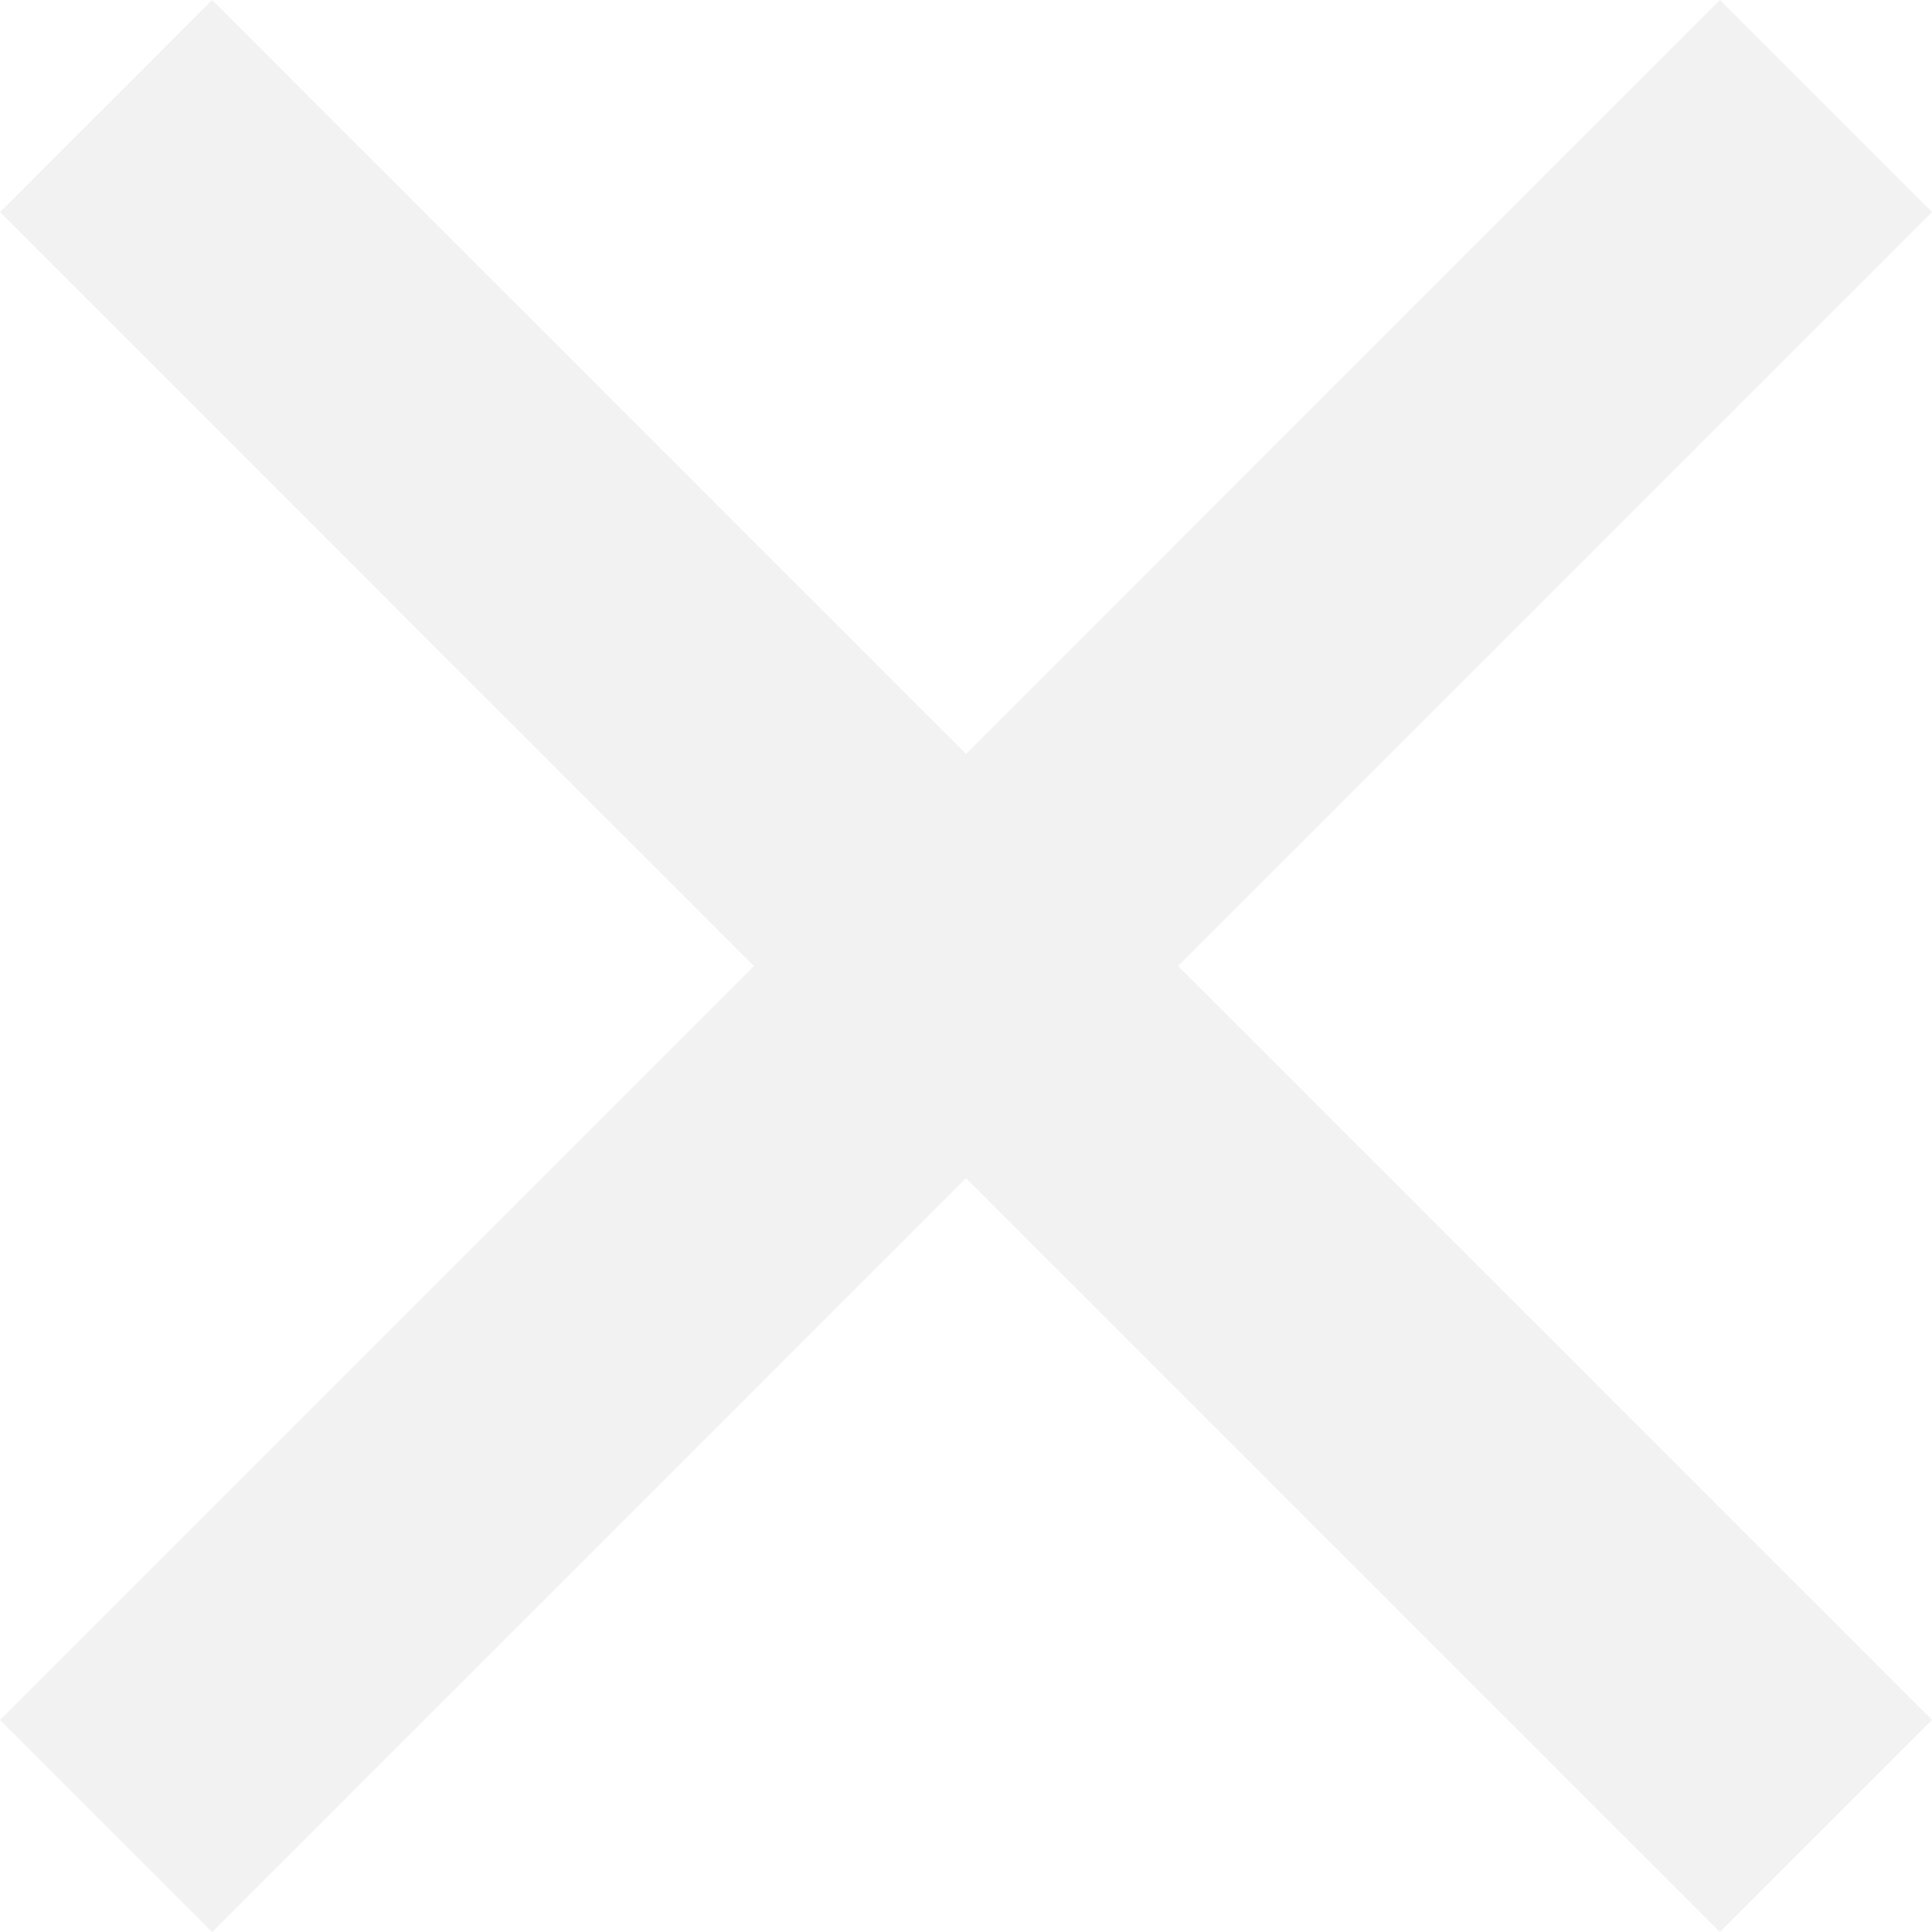
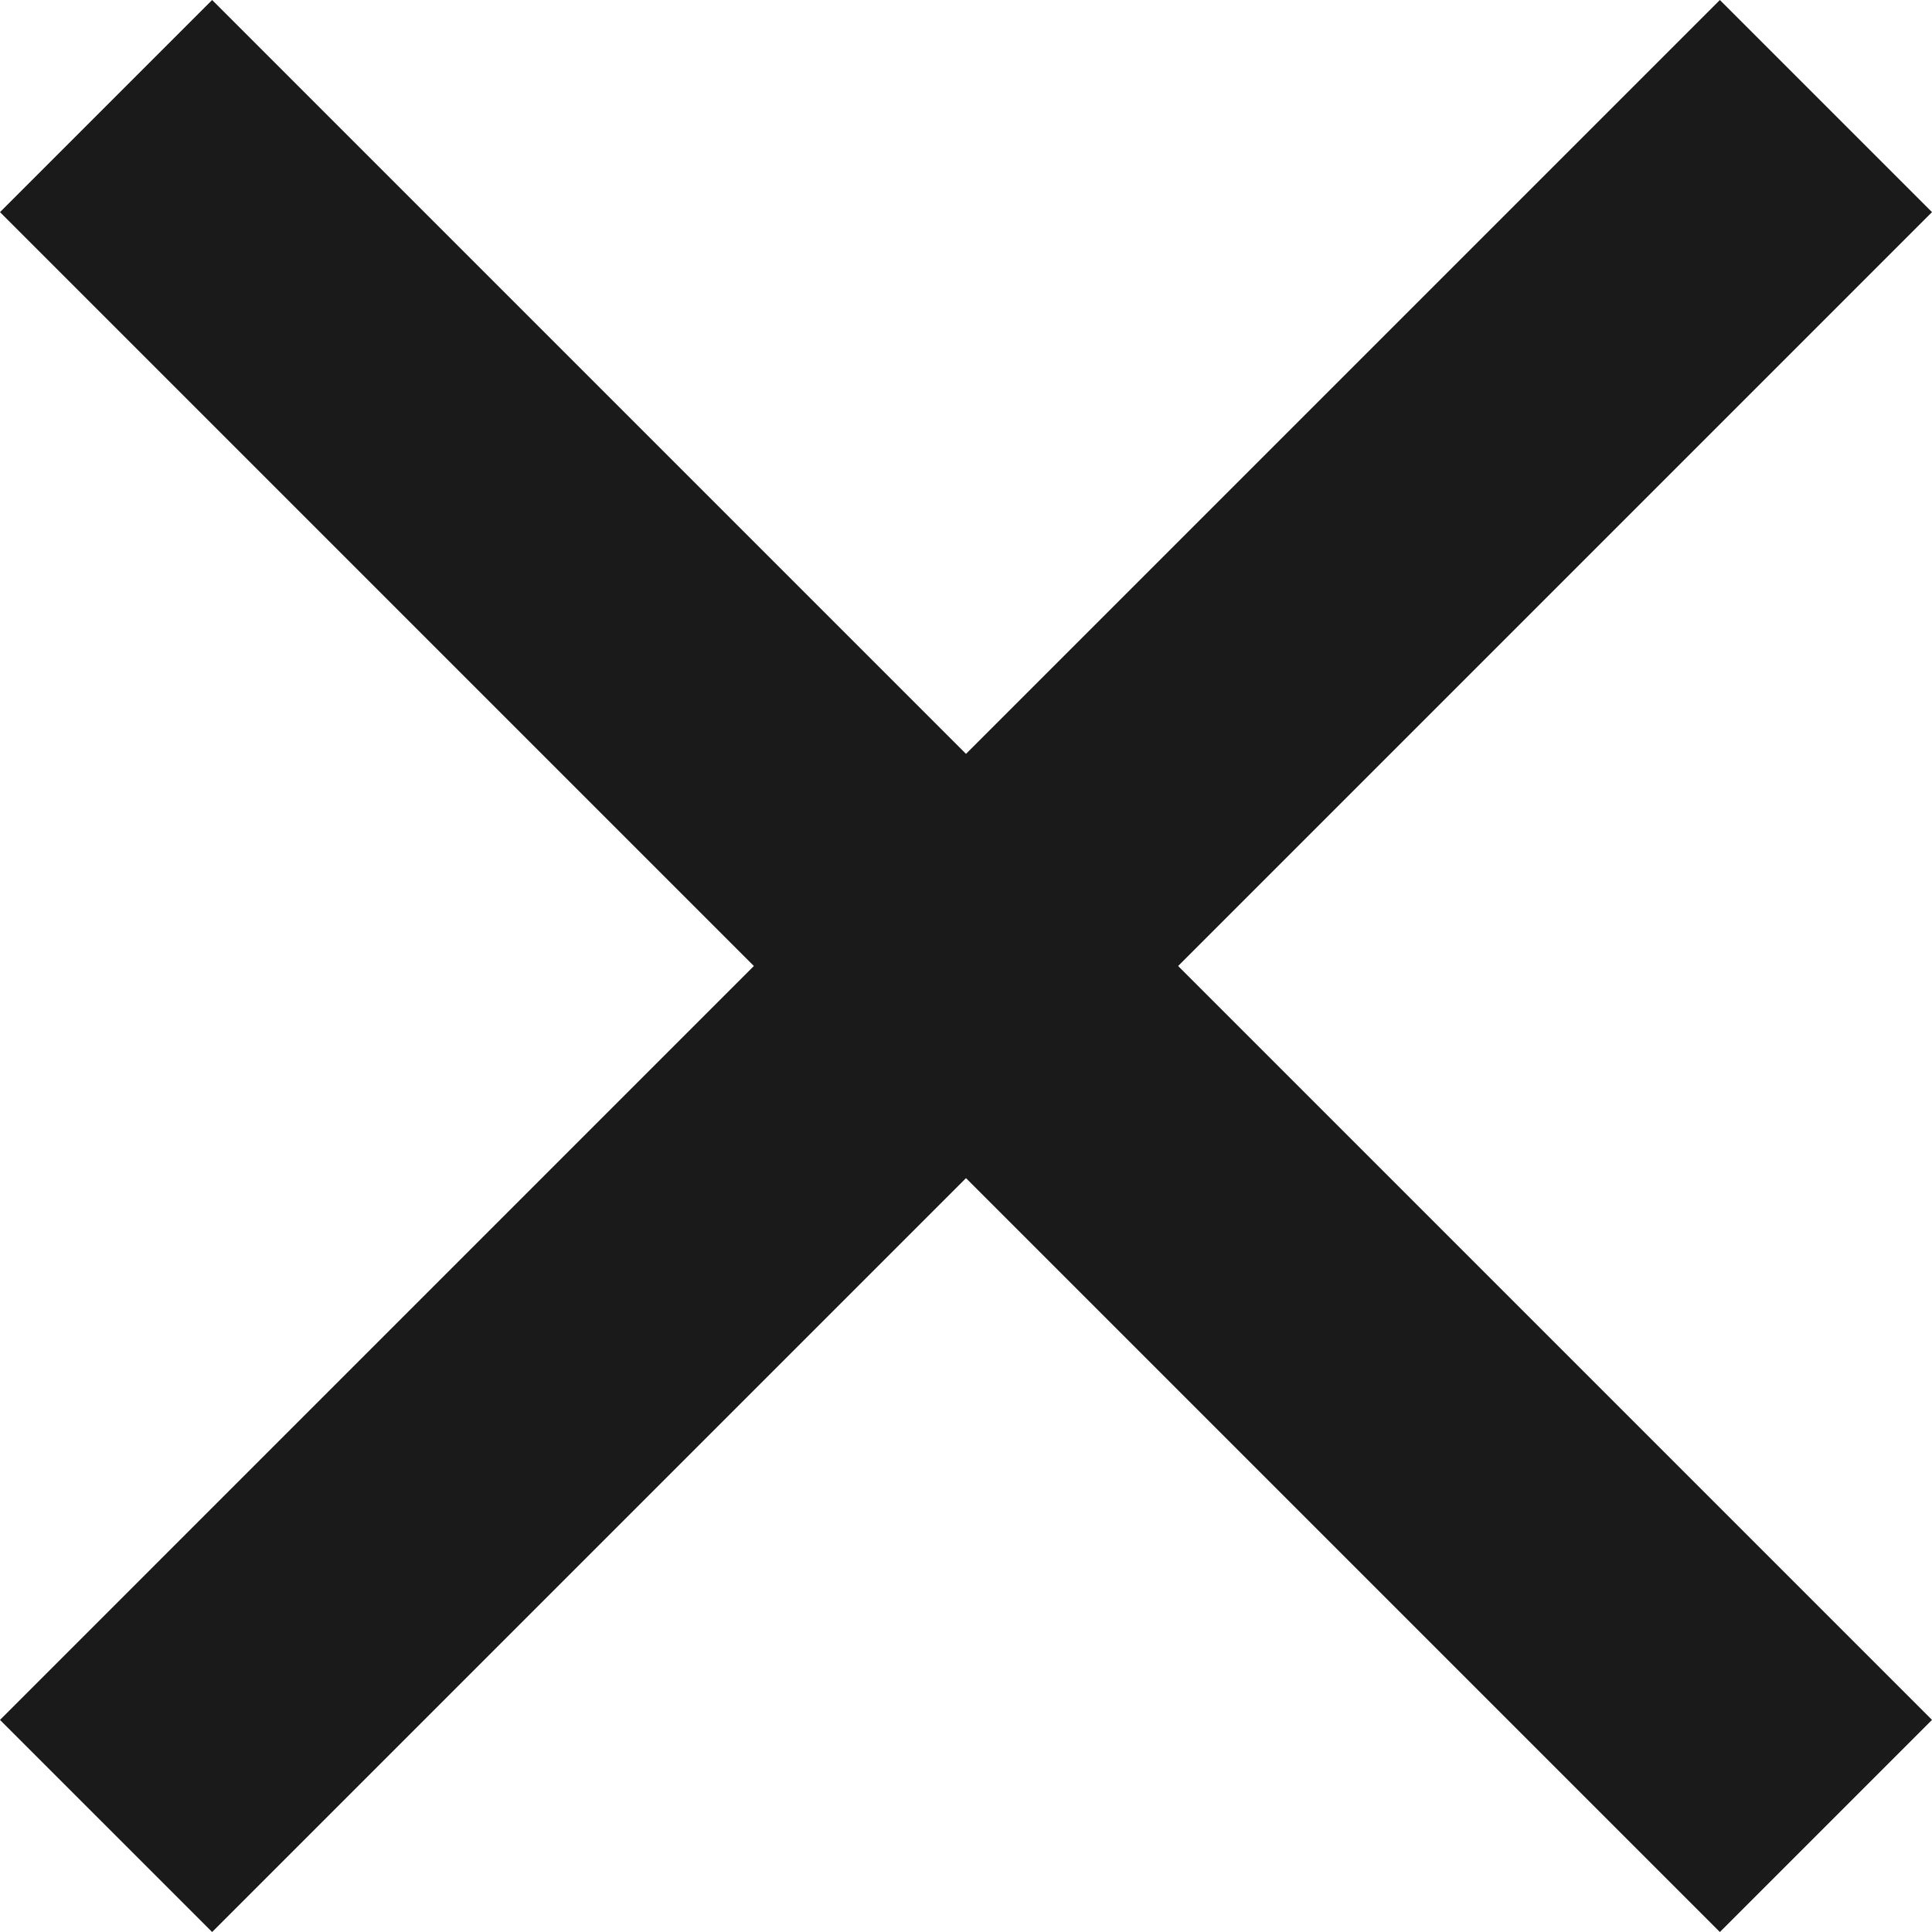
<svg xmlns="http://www.w3.org/2000/svg" id="svg8" version="1.1" viewBox="0 0 64.4 64.4" height="64.4mm" width="64.4mm">
  <defs id="defs2" />
-   <g transform="translate(-46.97841,-69.0917)" id="layer1">
-     <path id="path819" d="M 50.514,129.957 107.843,72.627" style="fill:none;stroke:#f2f2f2;stroke-width:10;stroke-linecap:butt;stroke-linejoin:miter;stroke-miterlimit:4;stroke-dasharray:none;stroke-opacity:1" />
-     <path style="fill:none;stroke:#f2f2f2;stroke-width:10;stroke-linecap:butt;stroke-linejoin:miter;stroke-miterlimit:4;stroke-dasharray:none;stroke-opacity:1" d="M 107.843,129.957 50.514,72.627" id="path821" />
+   <g transform="translate(-46.97841,-69.0917)" id="layer1" style="fill:#1a1a1a;stroke:#1a1a1a">
+     <path id="path819" d="M 50.514,129.957 107.843,72.627" style="fill:#1a1a1a;stroke:#1a1a1a;stroke-width:10;stroke-linecap:butt;stroke-linejoin:miter;stroke-miterlimit:4;stroke-dasharray:none;stroke-opacity:1" />
+     <path style="fill:#1a1a1a;stroke:#1a1a1a;stroke-width:10;stroke-linecap:butt;stroke-linejoin:miter;stroke-miterlimit:4;stroke-dasharray:none;stroke-opacity:1" d="M 107.843,129.957 50.514,72.627" id="path821" />
  </g>
</svg>
